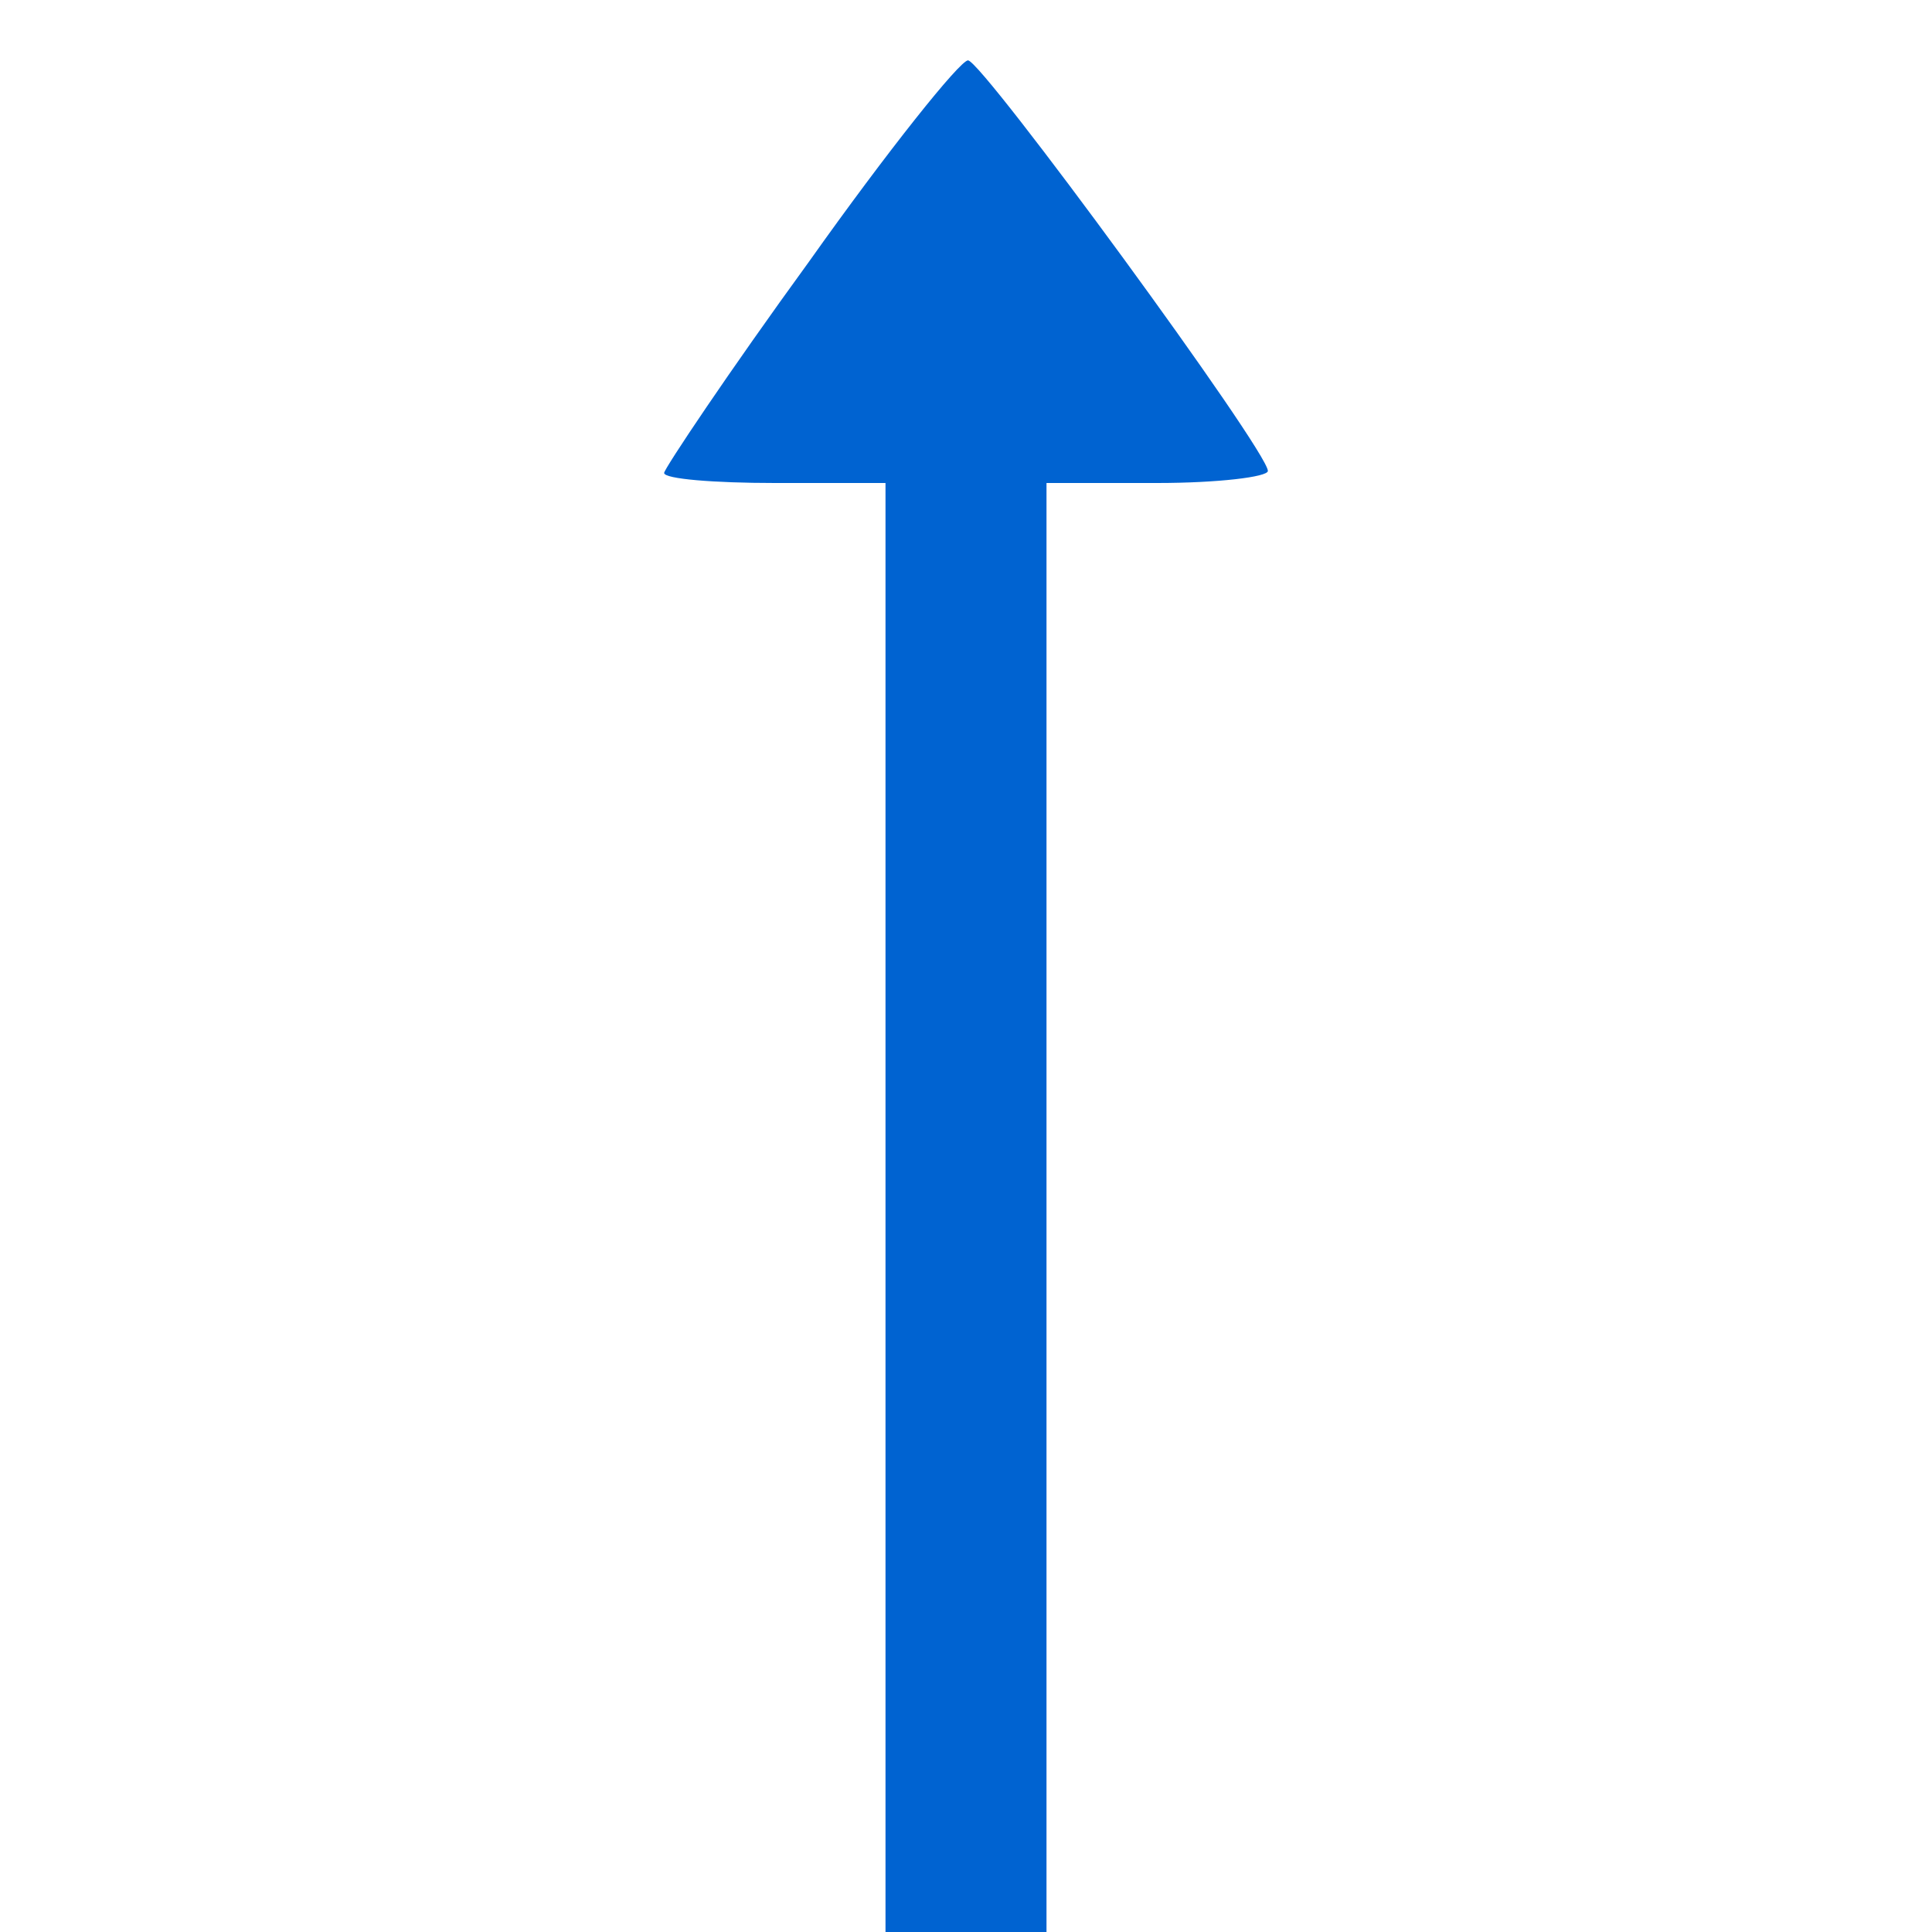
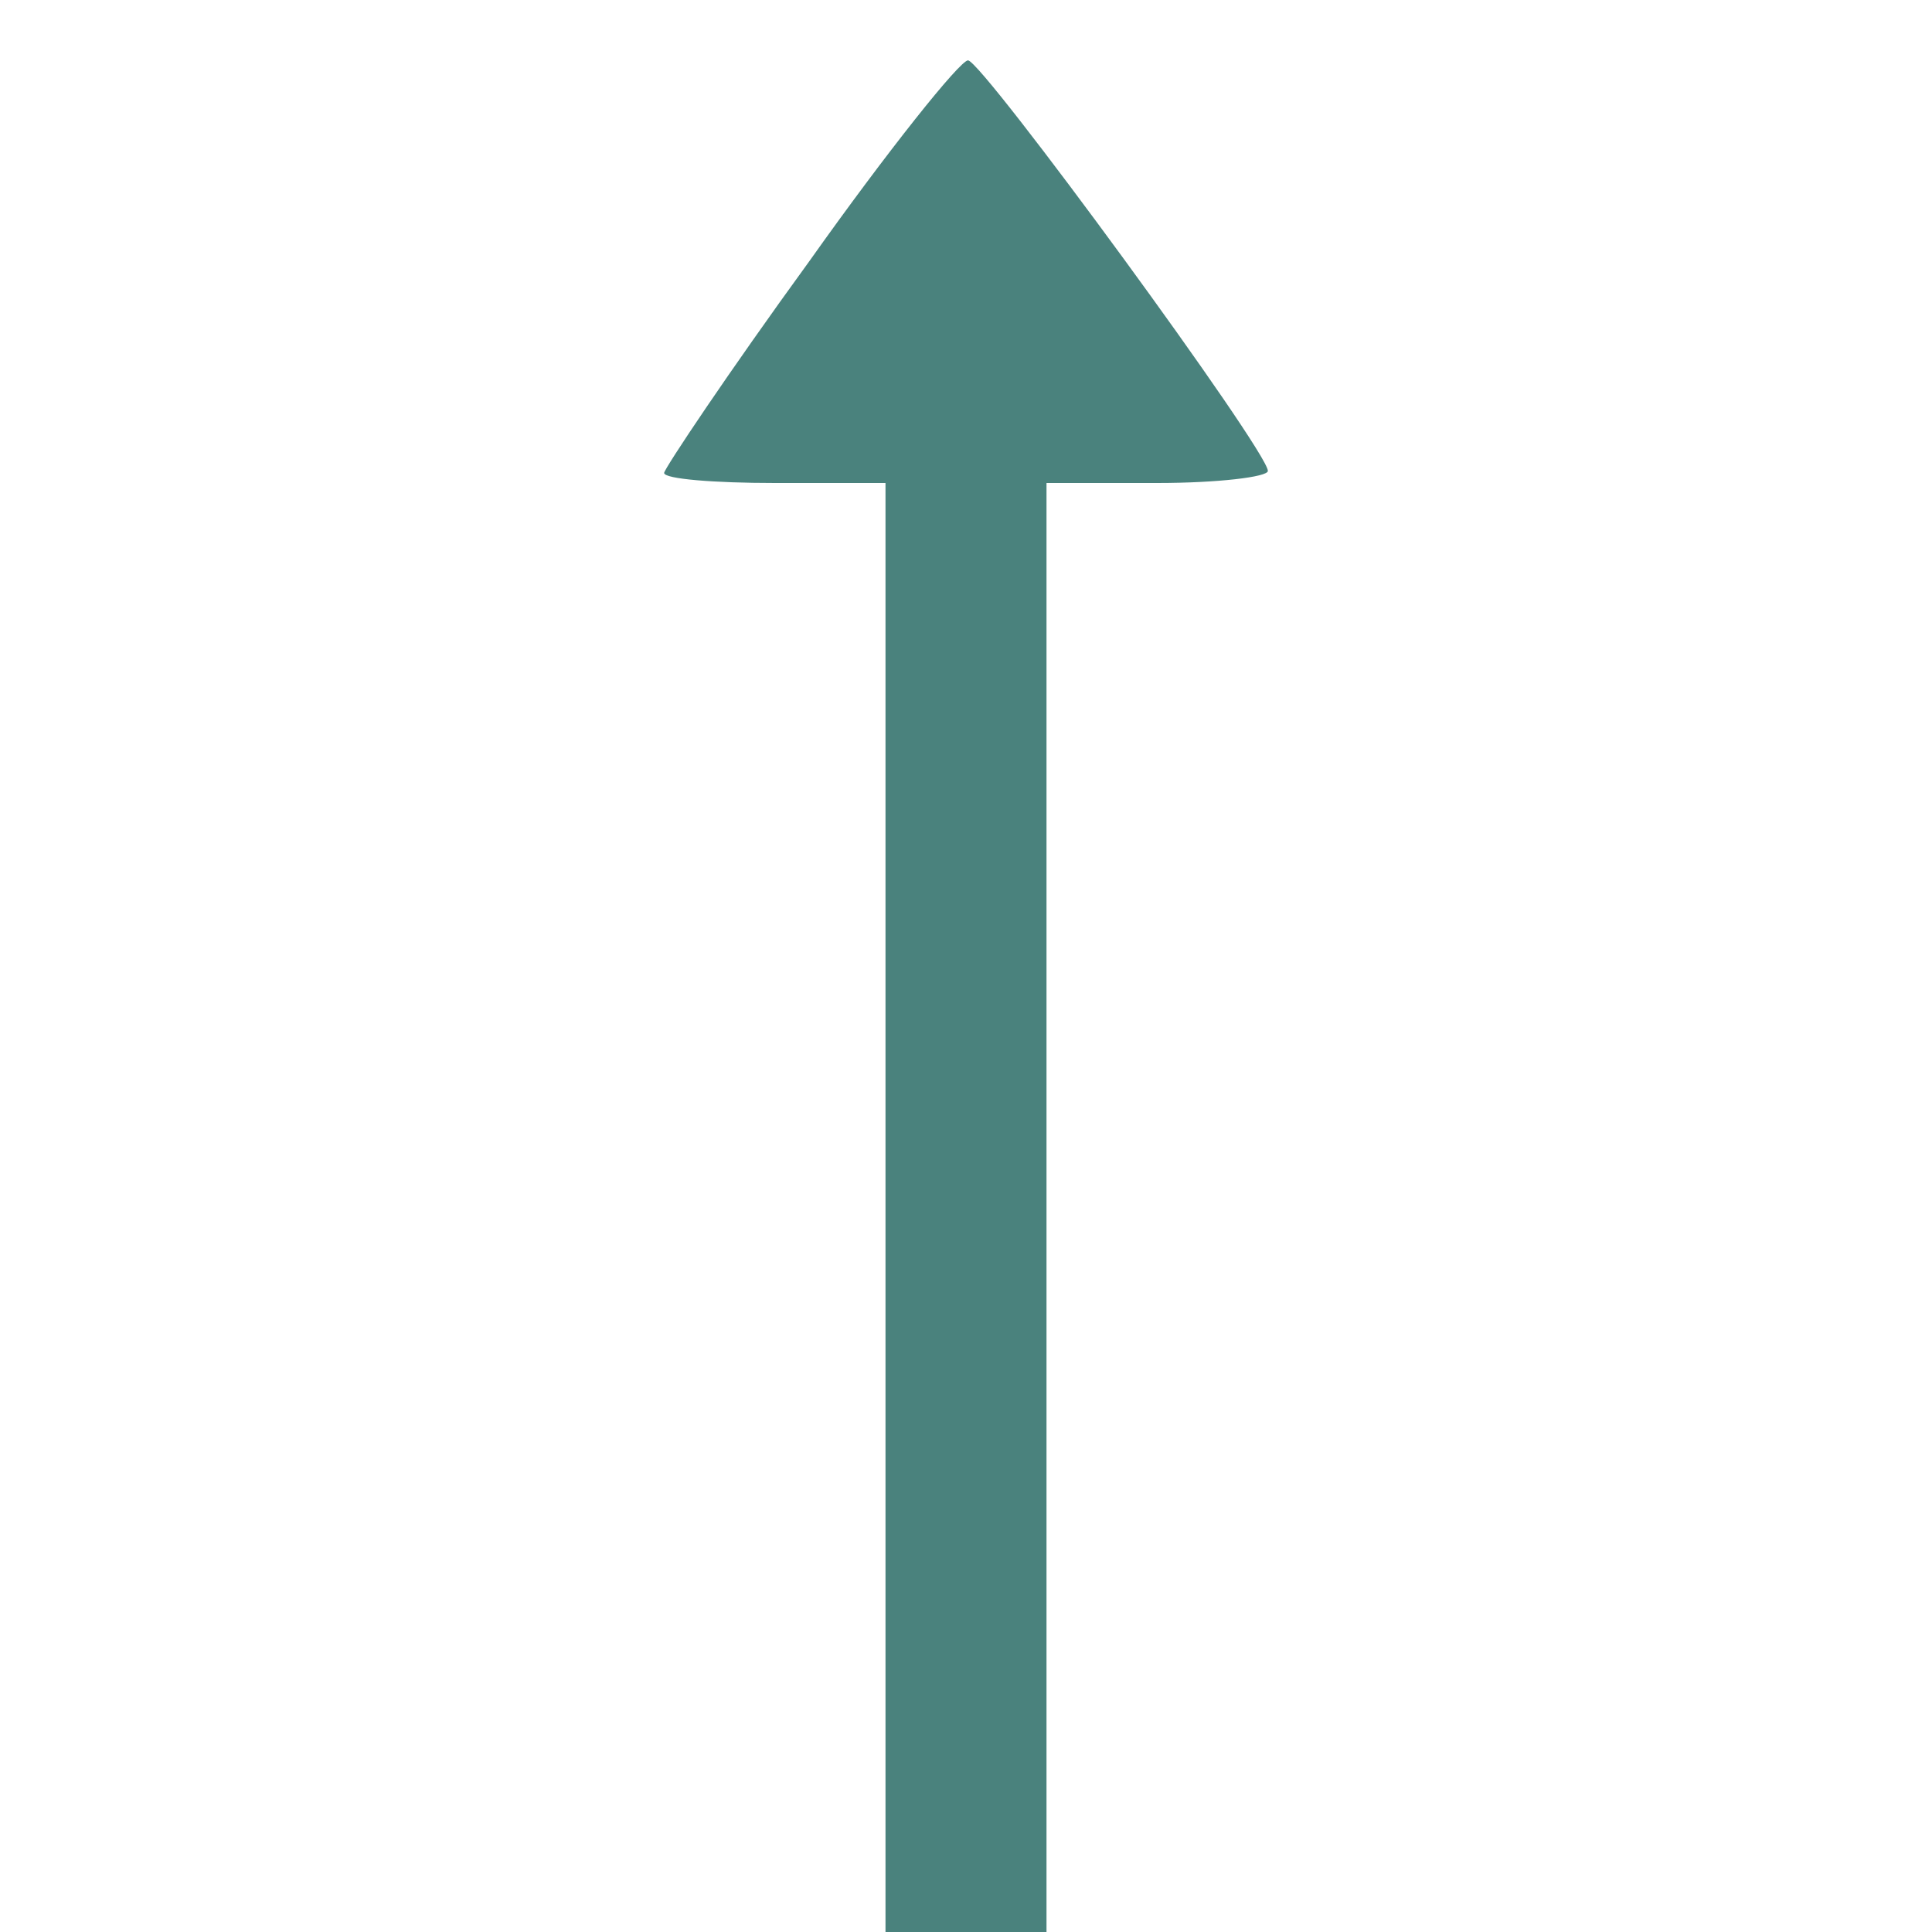
<svg xmlns="http://www.w3.org/2000/svg" version="1" width="96" height="96">
-   <path d="M40.2 13c-4 5.5-7.2 10.3-7.2 10.5 0 .3 2.5.5 5.5.5H44v72h8V24h5.5c3 0 5.5-.3 5.5-.6C63 22.4 48.8 3 48.1 3c-.4 0-4 4.5-7.9 10z" fill="#0063d1" />
+   <path d="M40.2 13c-4 5.5-7.2 10.3-7.2 10.5 0 .3 2.5.5 5.5.5H44v72h8V24h5.5c3 0 5.5-.3 5.5-.6C63 22.4 48.8 3 48.1 3c-.4 0-4 4.5-7.9 10z" fill="#4a827d" />
</svg>
